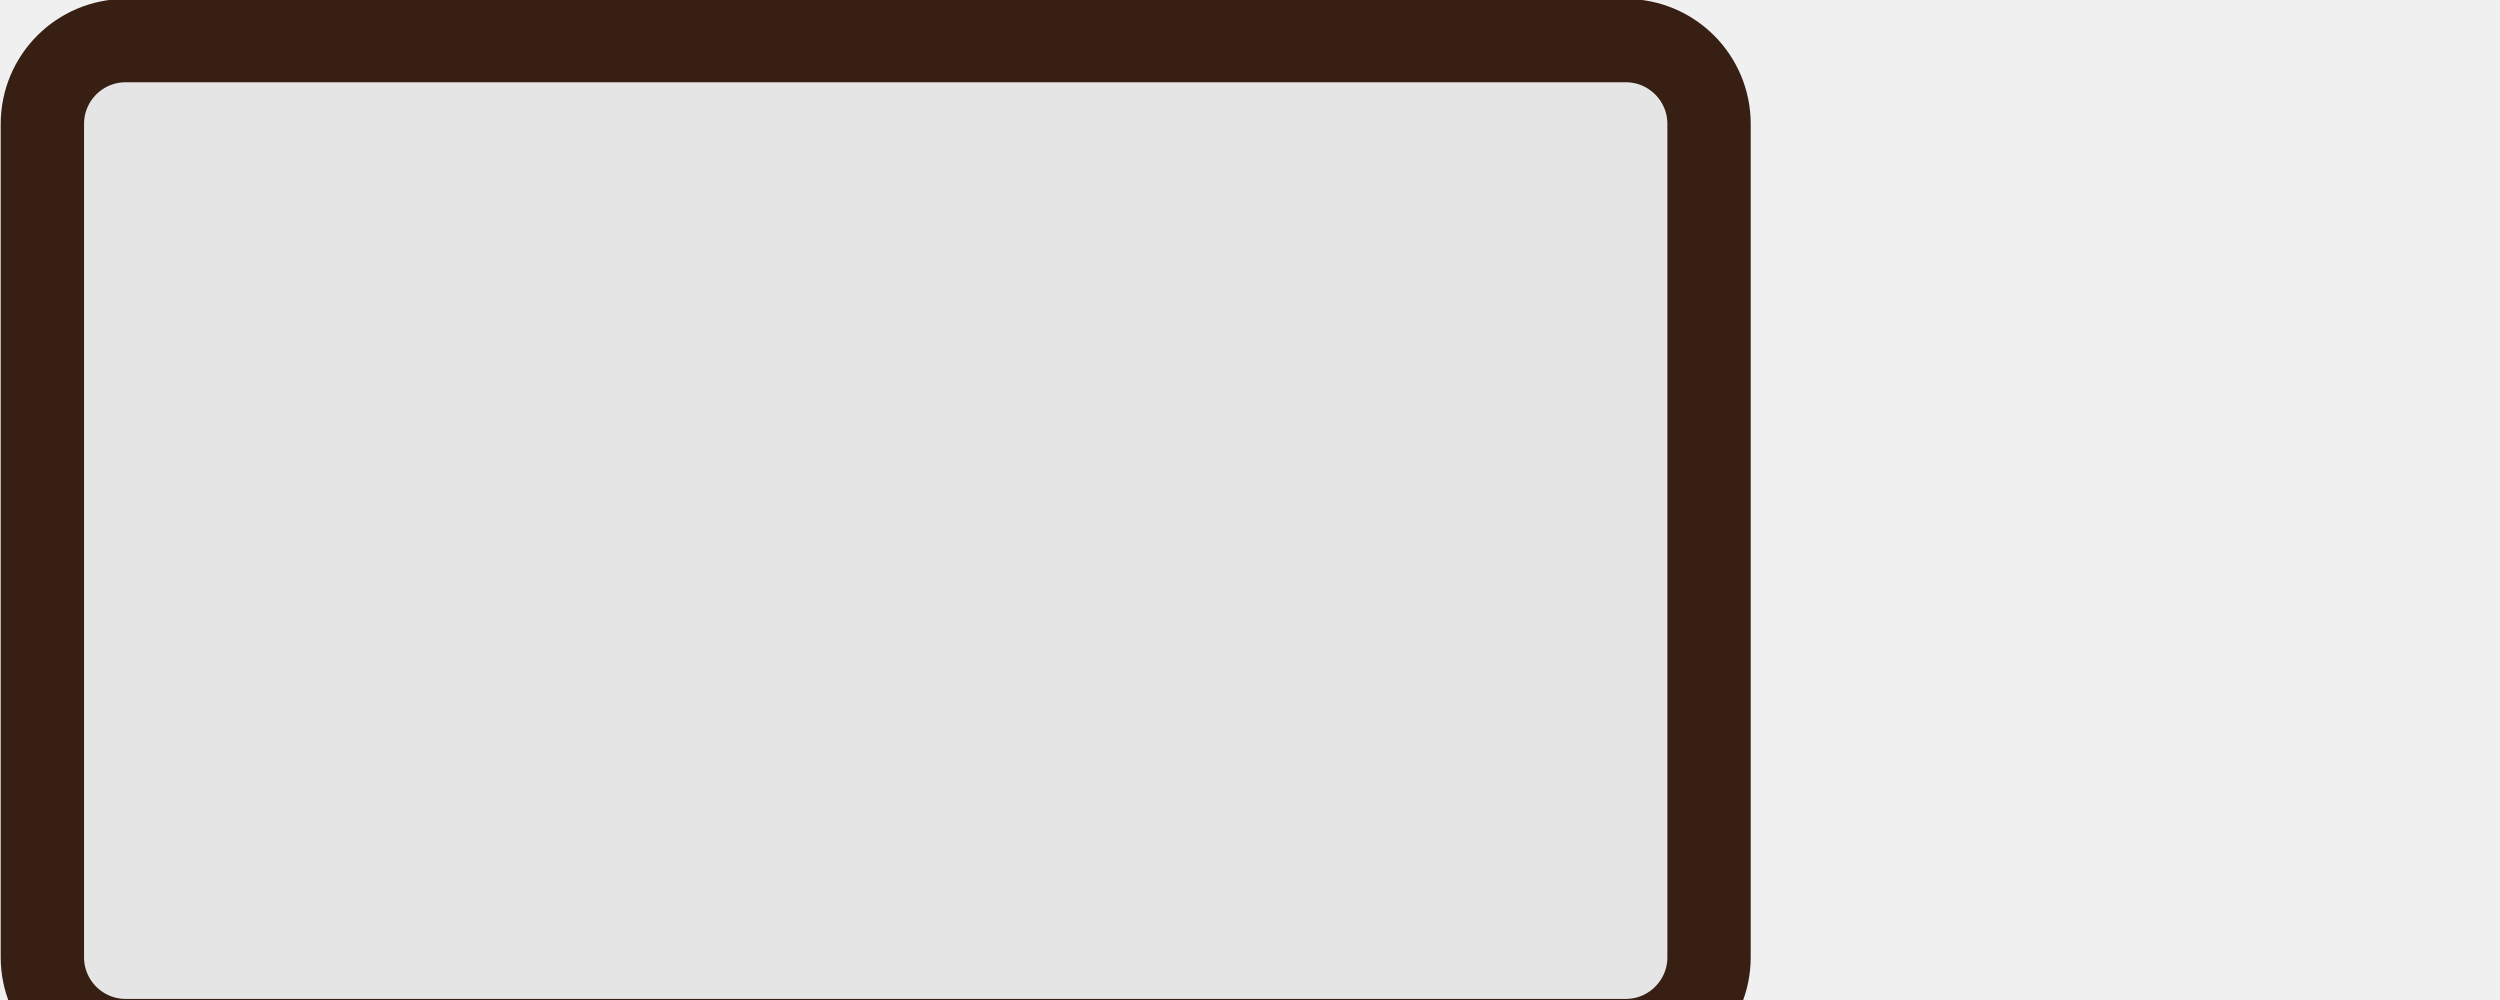
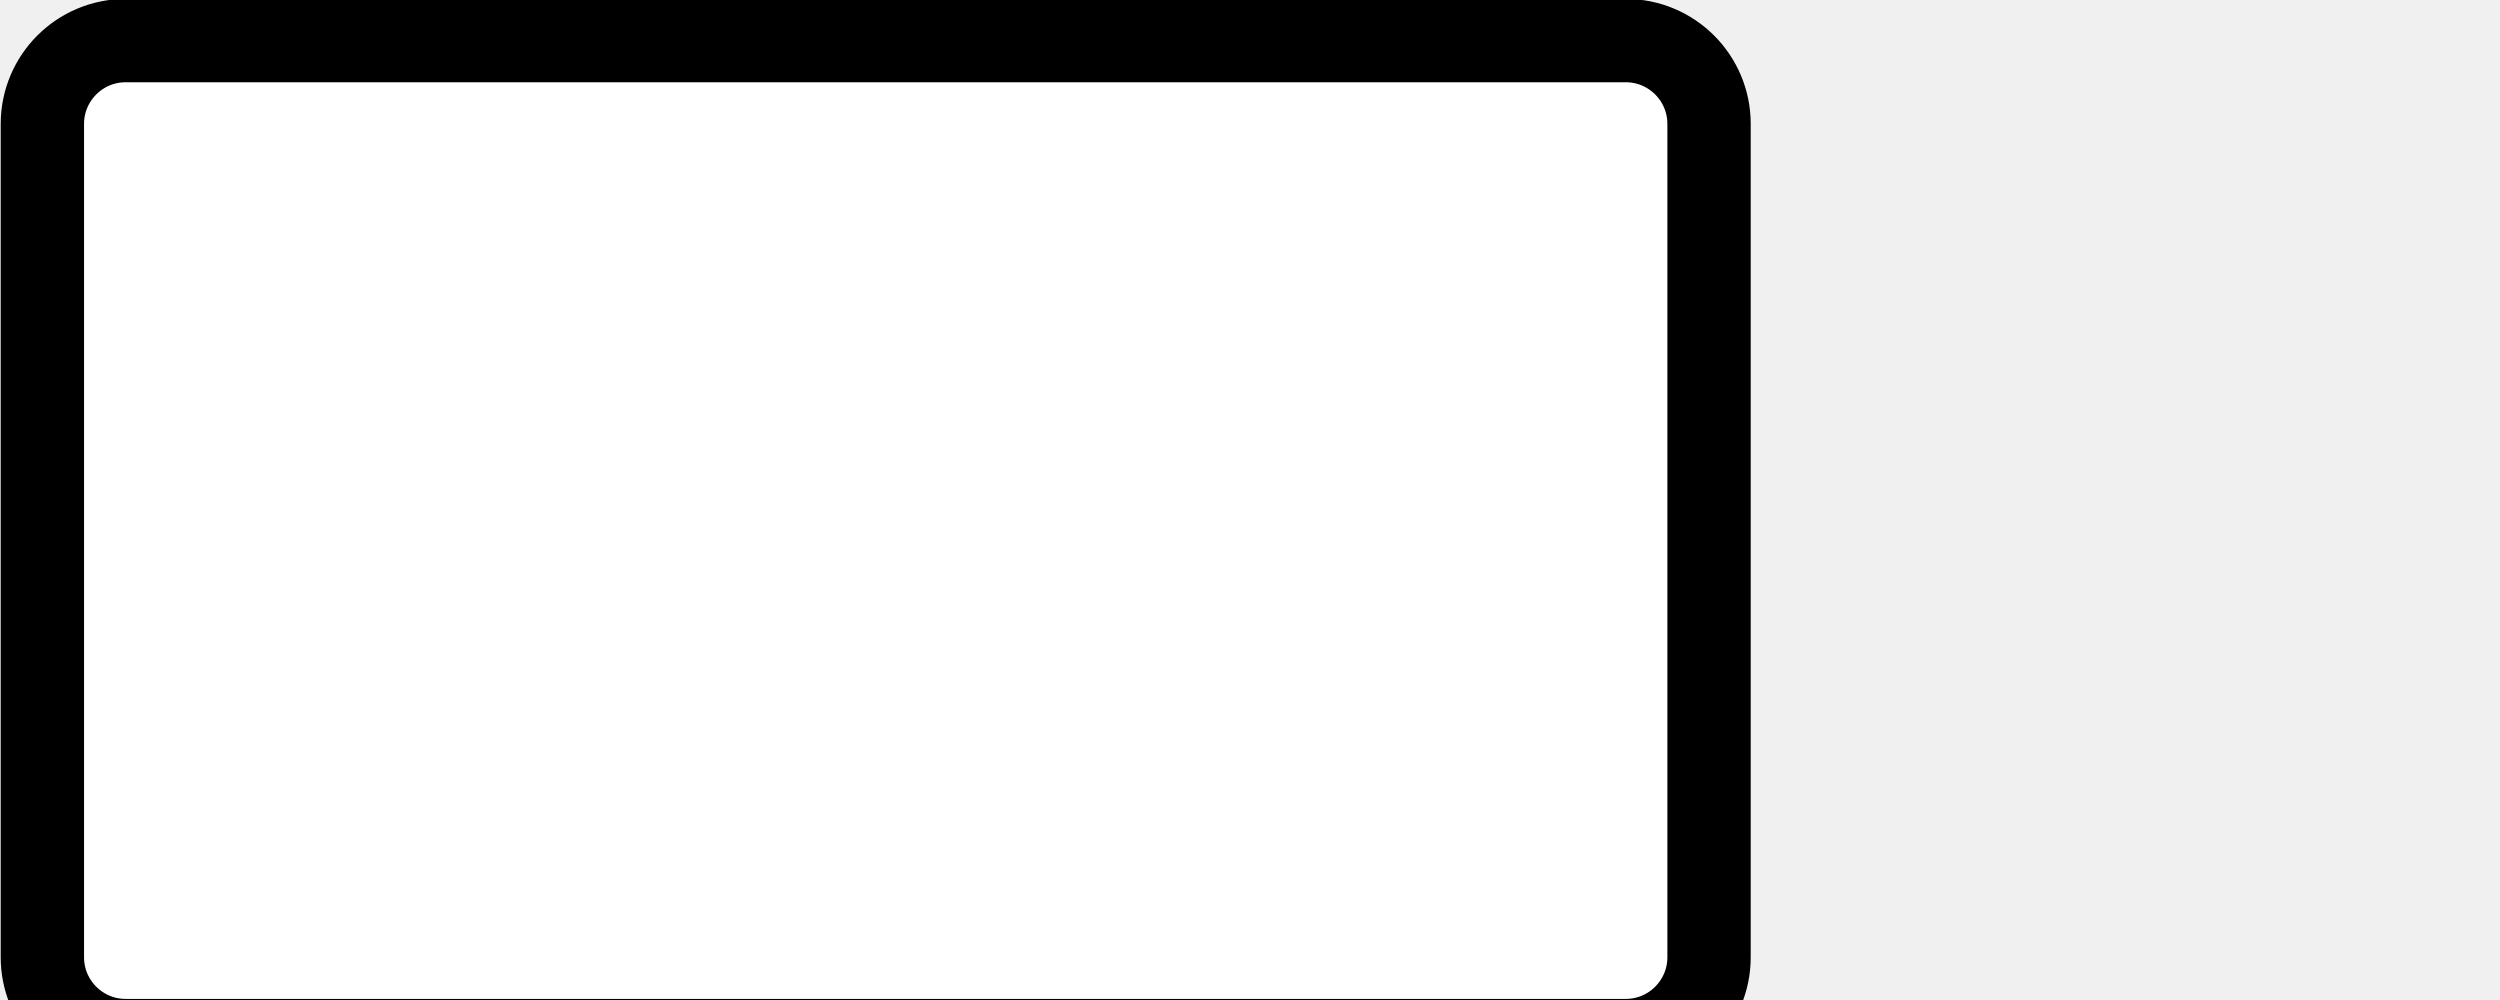
<svg xmlns="http://www.w3.org/2000/svg" version="1.1" width="30" height="12" id="svg3074">
  <defs id="defs3076" />
  <g transform="translate(-333.5625,-526.375)" id="layer1">
-     <rect width="20" height="12" rx="1" ry="1" x="334.071" y="526.862" id="rect3072" style="color:#000000;fill:#e5e5e5;fill-opacity:1;fill-rule:evenodd;stroke:#381f13;stroke-width:1;stroke-linecap:butt;stroke-linejoin:miter;stroke-miterlimit:4;stroke-opacity:1;stroke-dasharray:none;stroke-dashoffset:0;marker:none;visibility:visible;display:inline;overflow:visible;enable-background:accumulate" />
+     <rect width="20" height="12" rx="1" ry="1" x="334.071" y="526.862" id="rect3072" style="color:#000000;fill:#ffffff;fill-opacity:1;fill-rule:evenodd;stroke:#000000;stroke-width:1;stroke-linecap:butt;stroke-linejoin:miter;stroke-miterlimit:4;stroke-opacity:1;stroke-dasharray:none;stroke-dashoffset:0;marker:none;visibility:visible;display:inline;overflow:visible;enable-background:accumulate" />
  </g>
</svg>
